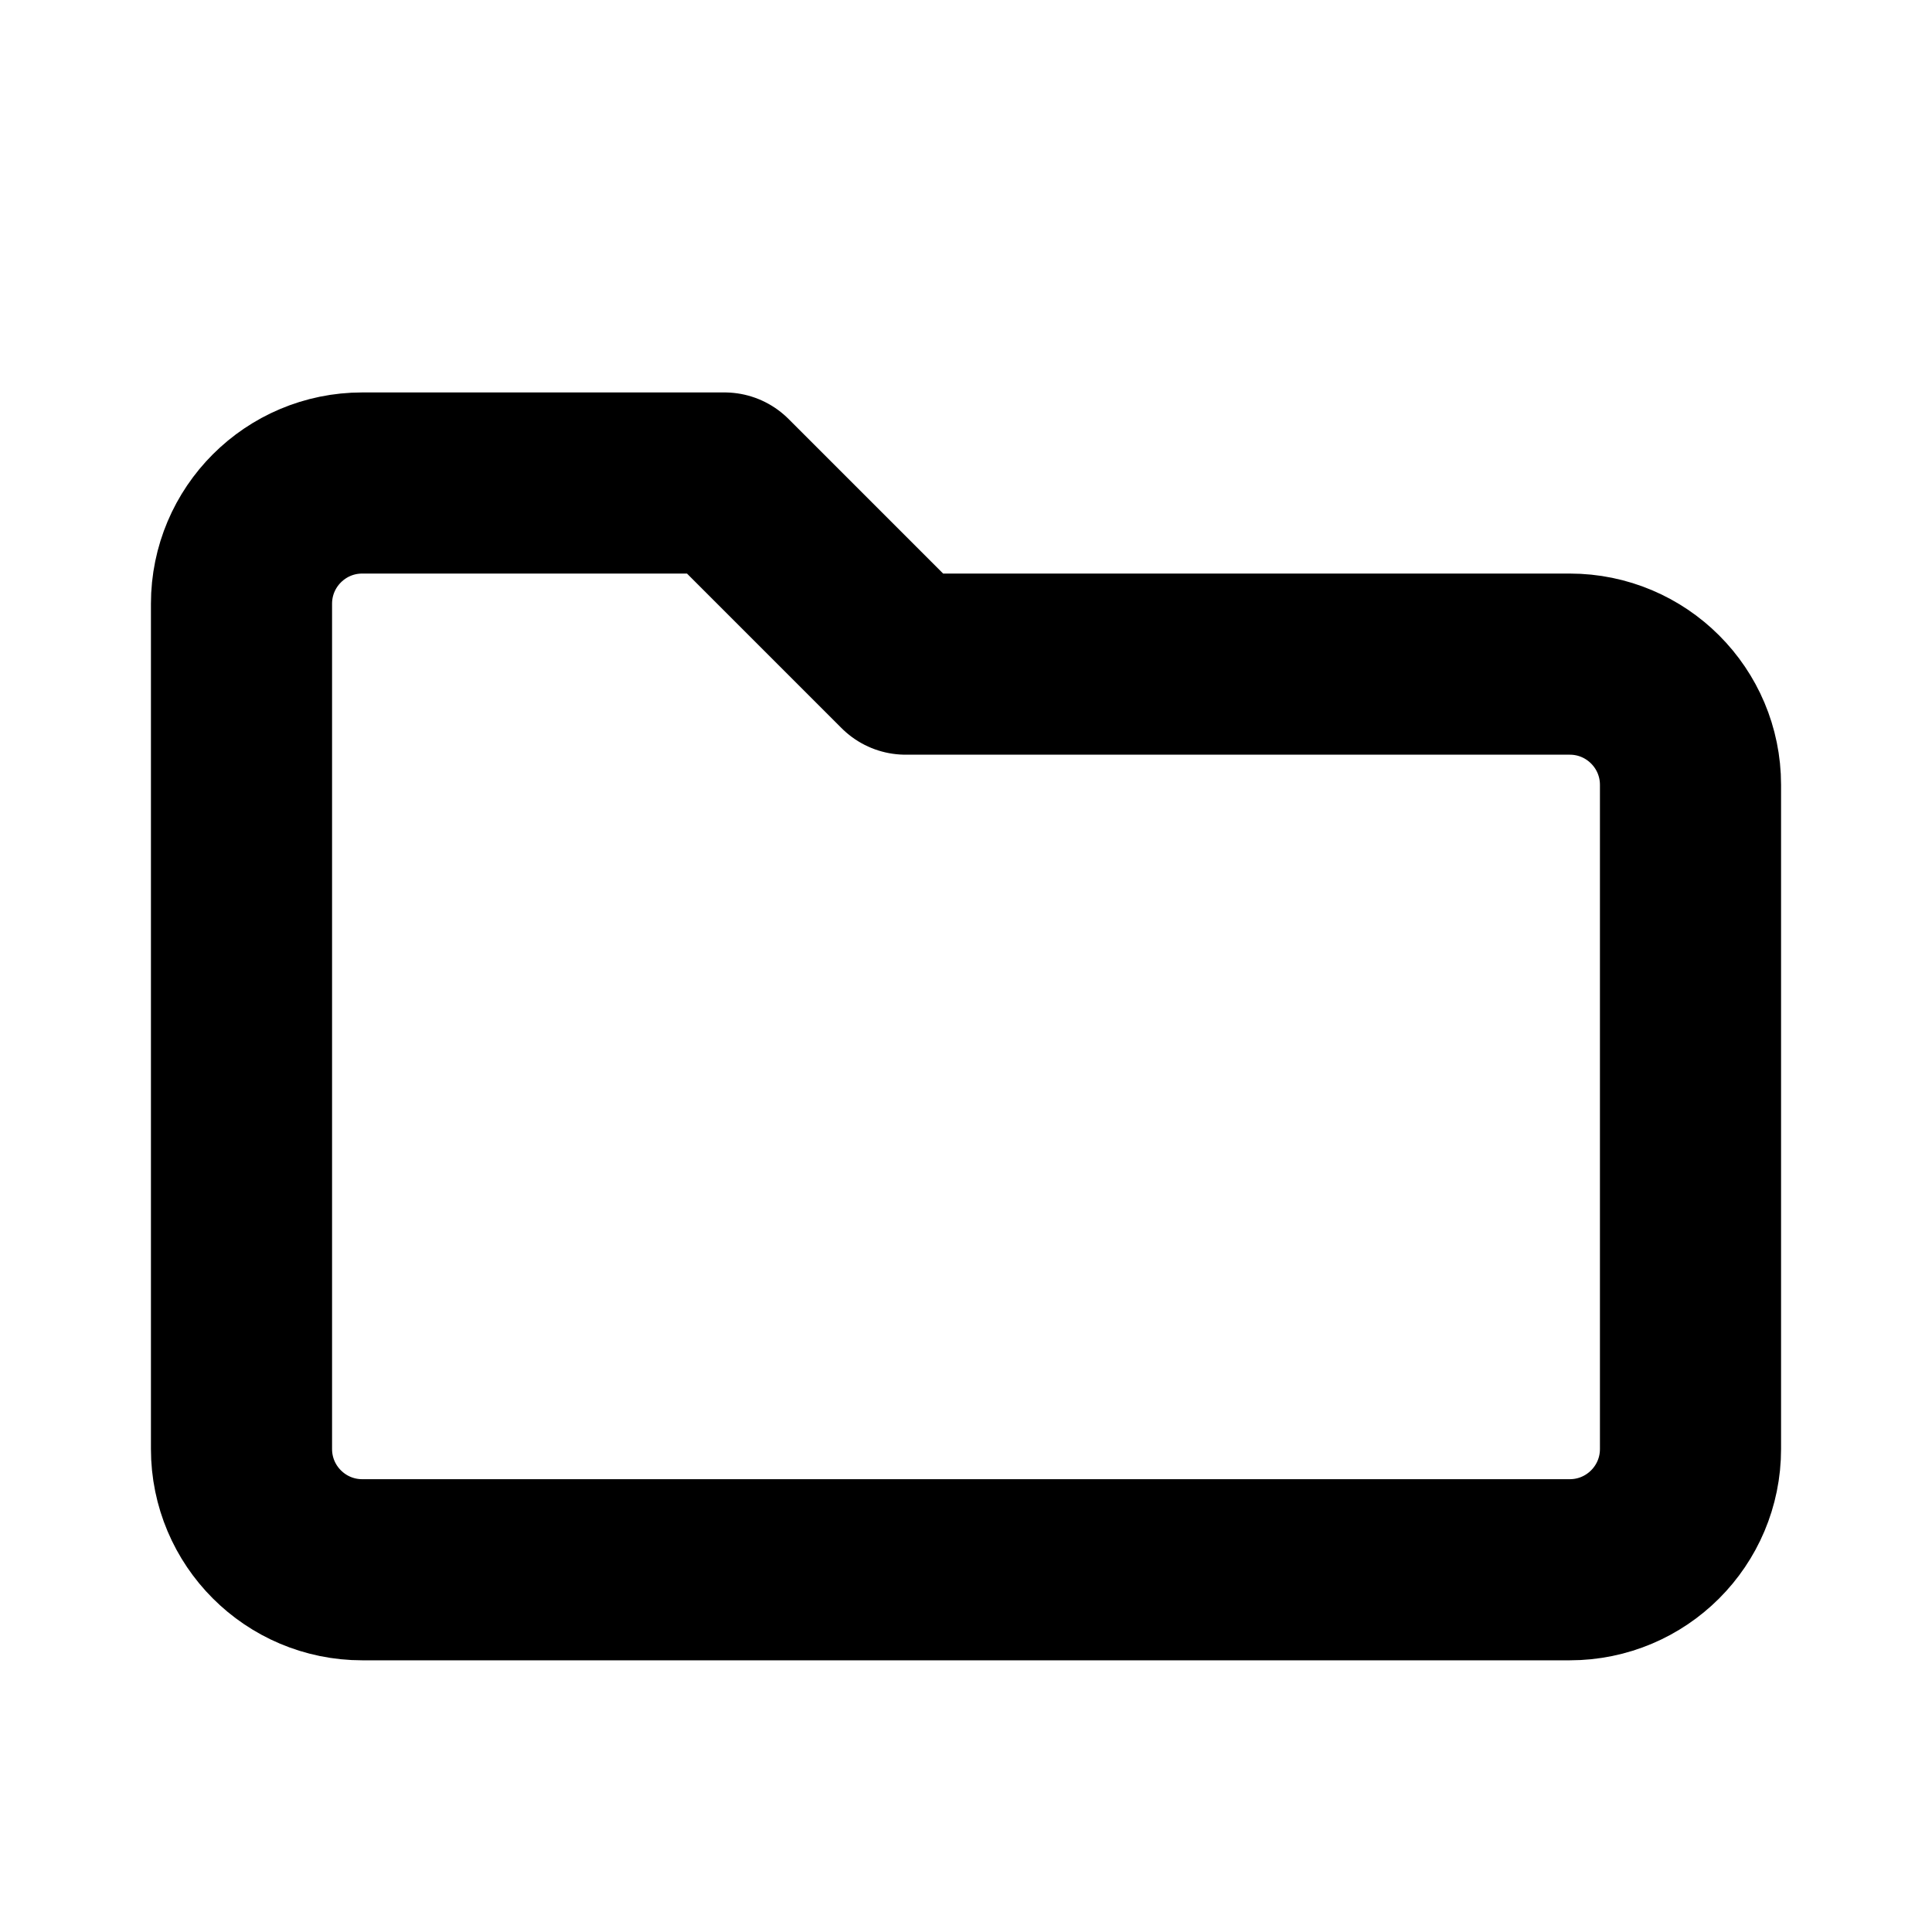
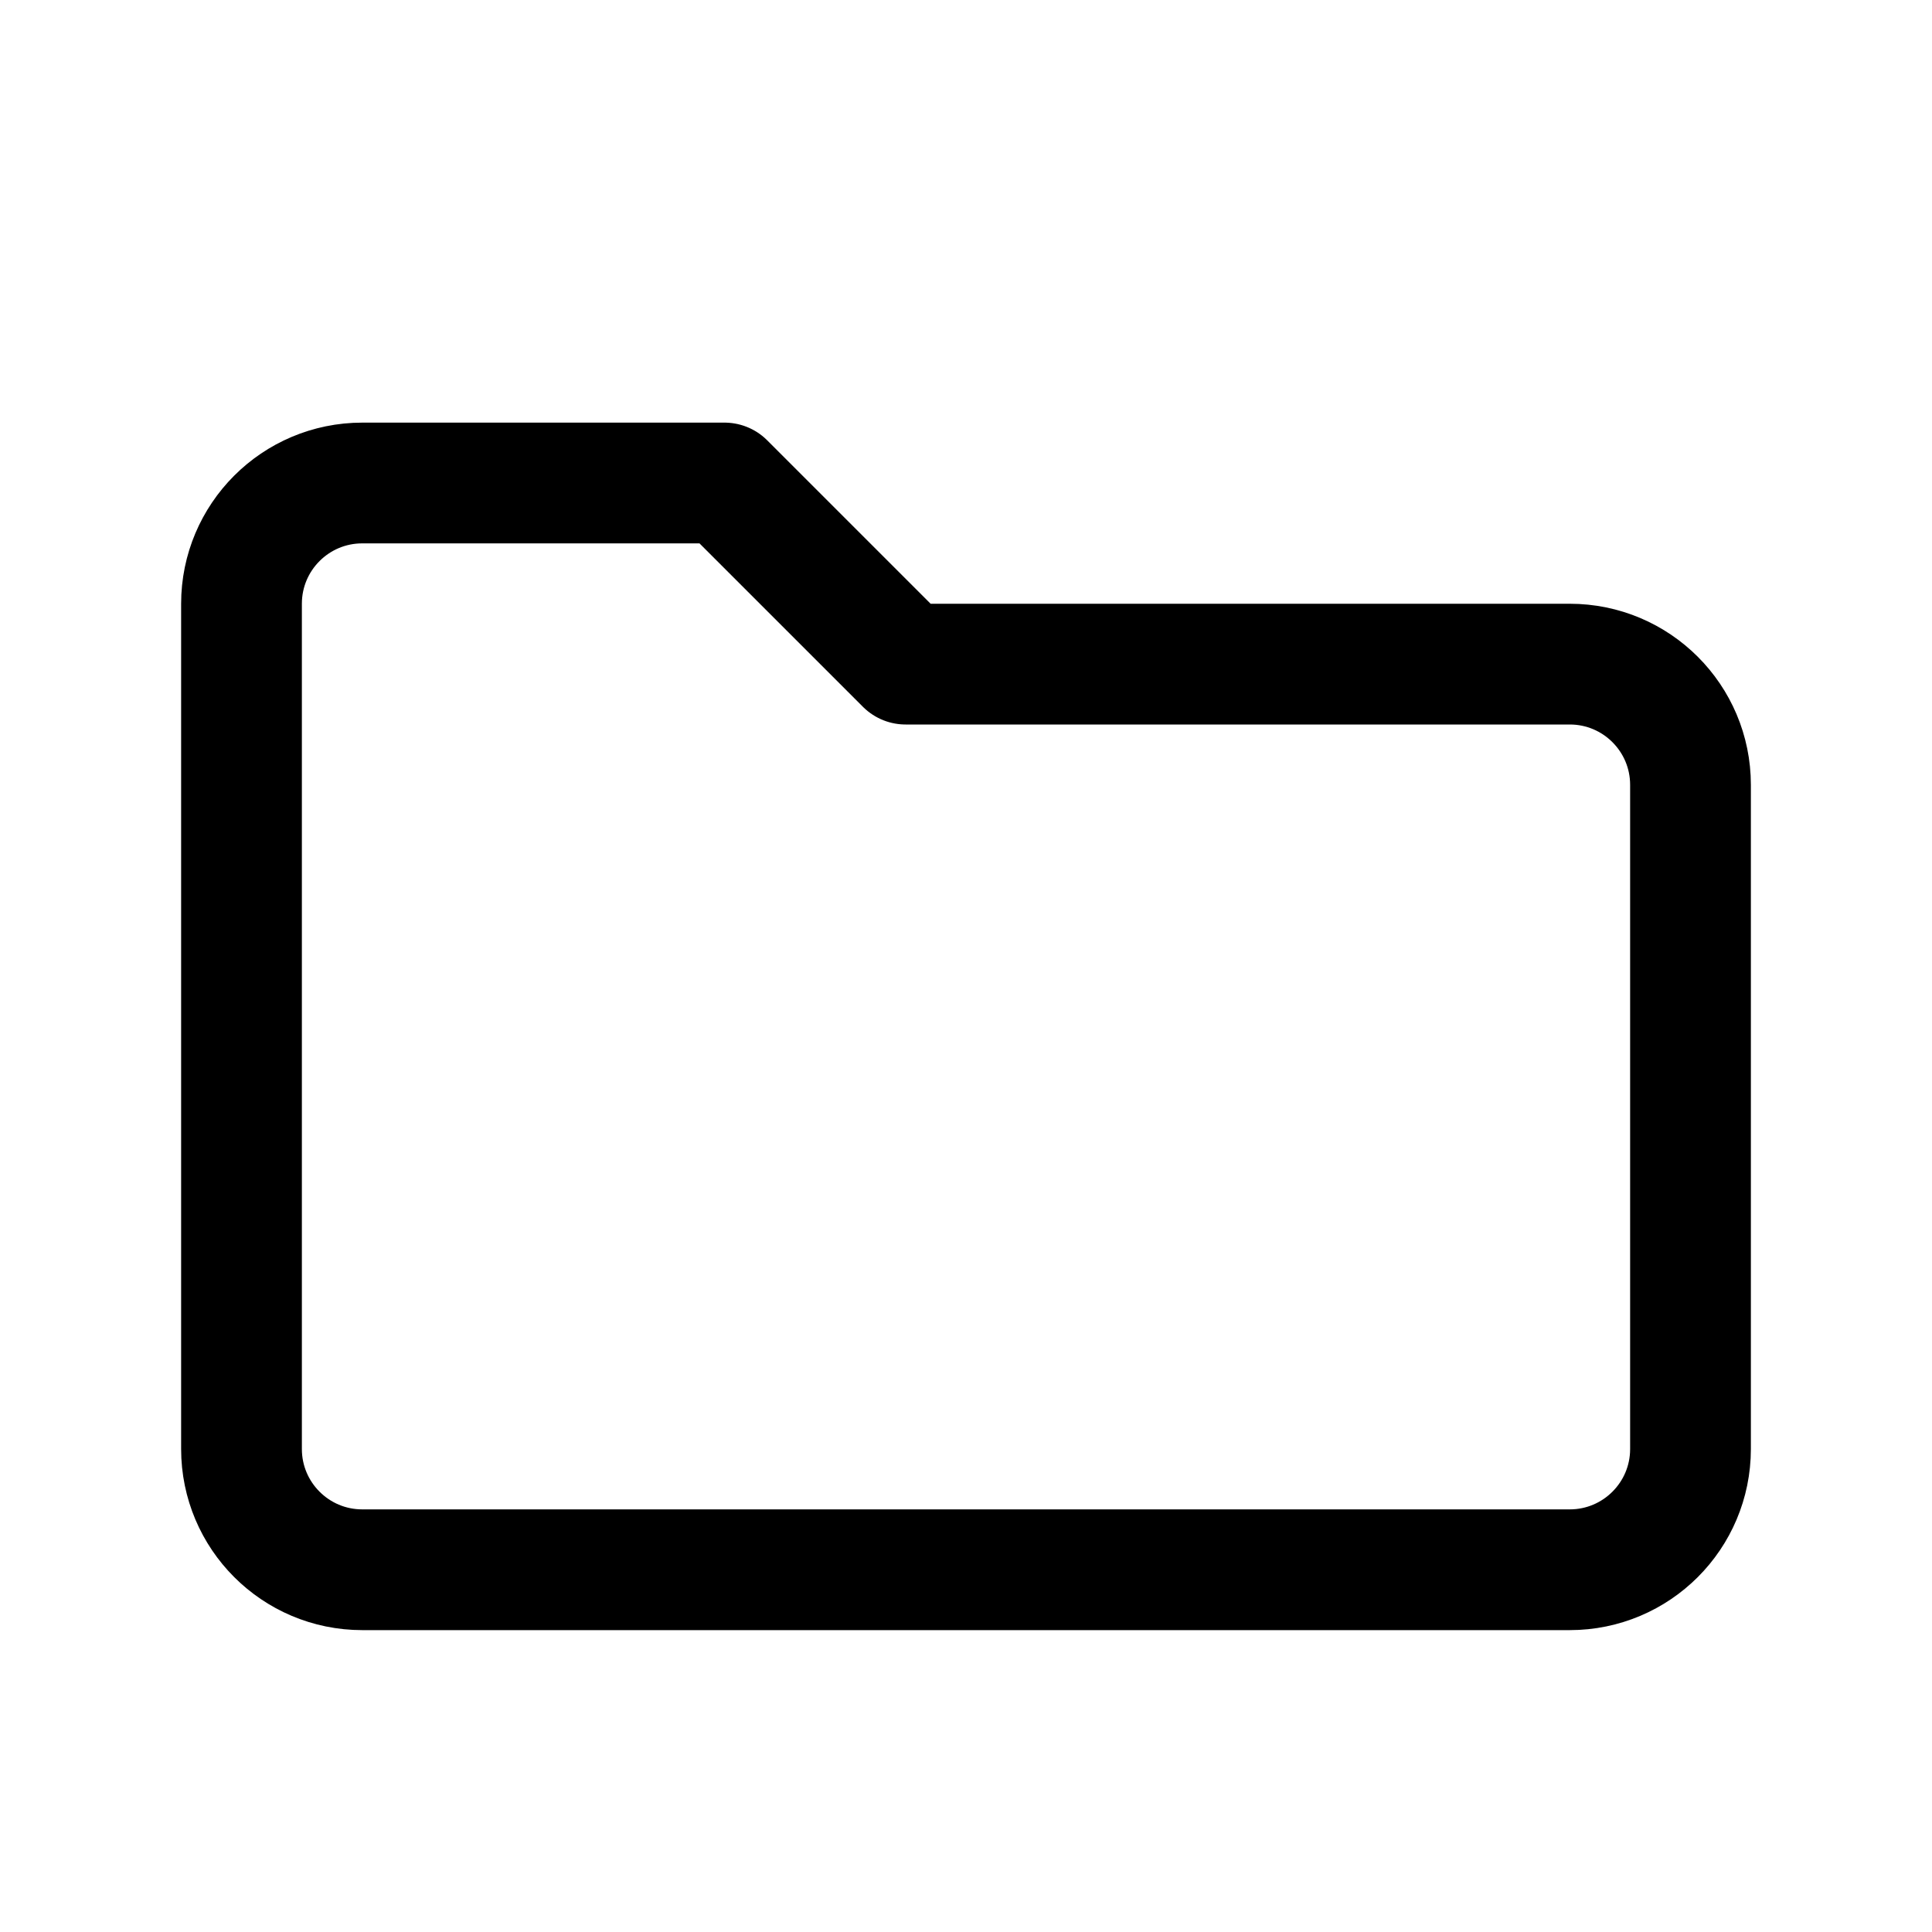
- <svg viewBox="0 0 16 16" width="16" height="16" fill="none" stroke="currentColor" stroke-width="1.5" stroke-linejoin="round" stroke-linecap="round">
+ <svg viewBox="0 0 16 16" width="16" height="16" fill="none" stroke="currentColor" stroke-width="1" stroke-linejoin="round" stroke-linecap="round">
  <path d="M2 5a1 1 0 0 1 1-1h3l1.5 1.5H13a1 1 0 0 1 1 1V12a1 1 0 0 1-1 1H3a1 1 0 0 1-1-1V5z" />
</svg>
